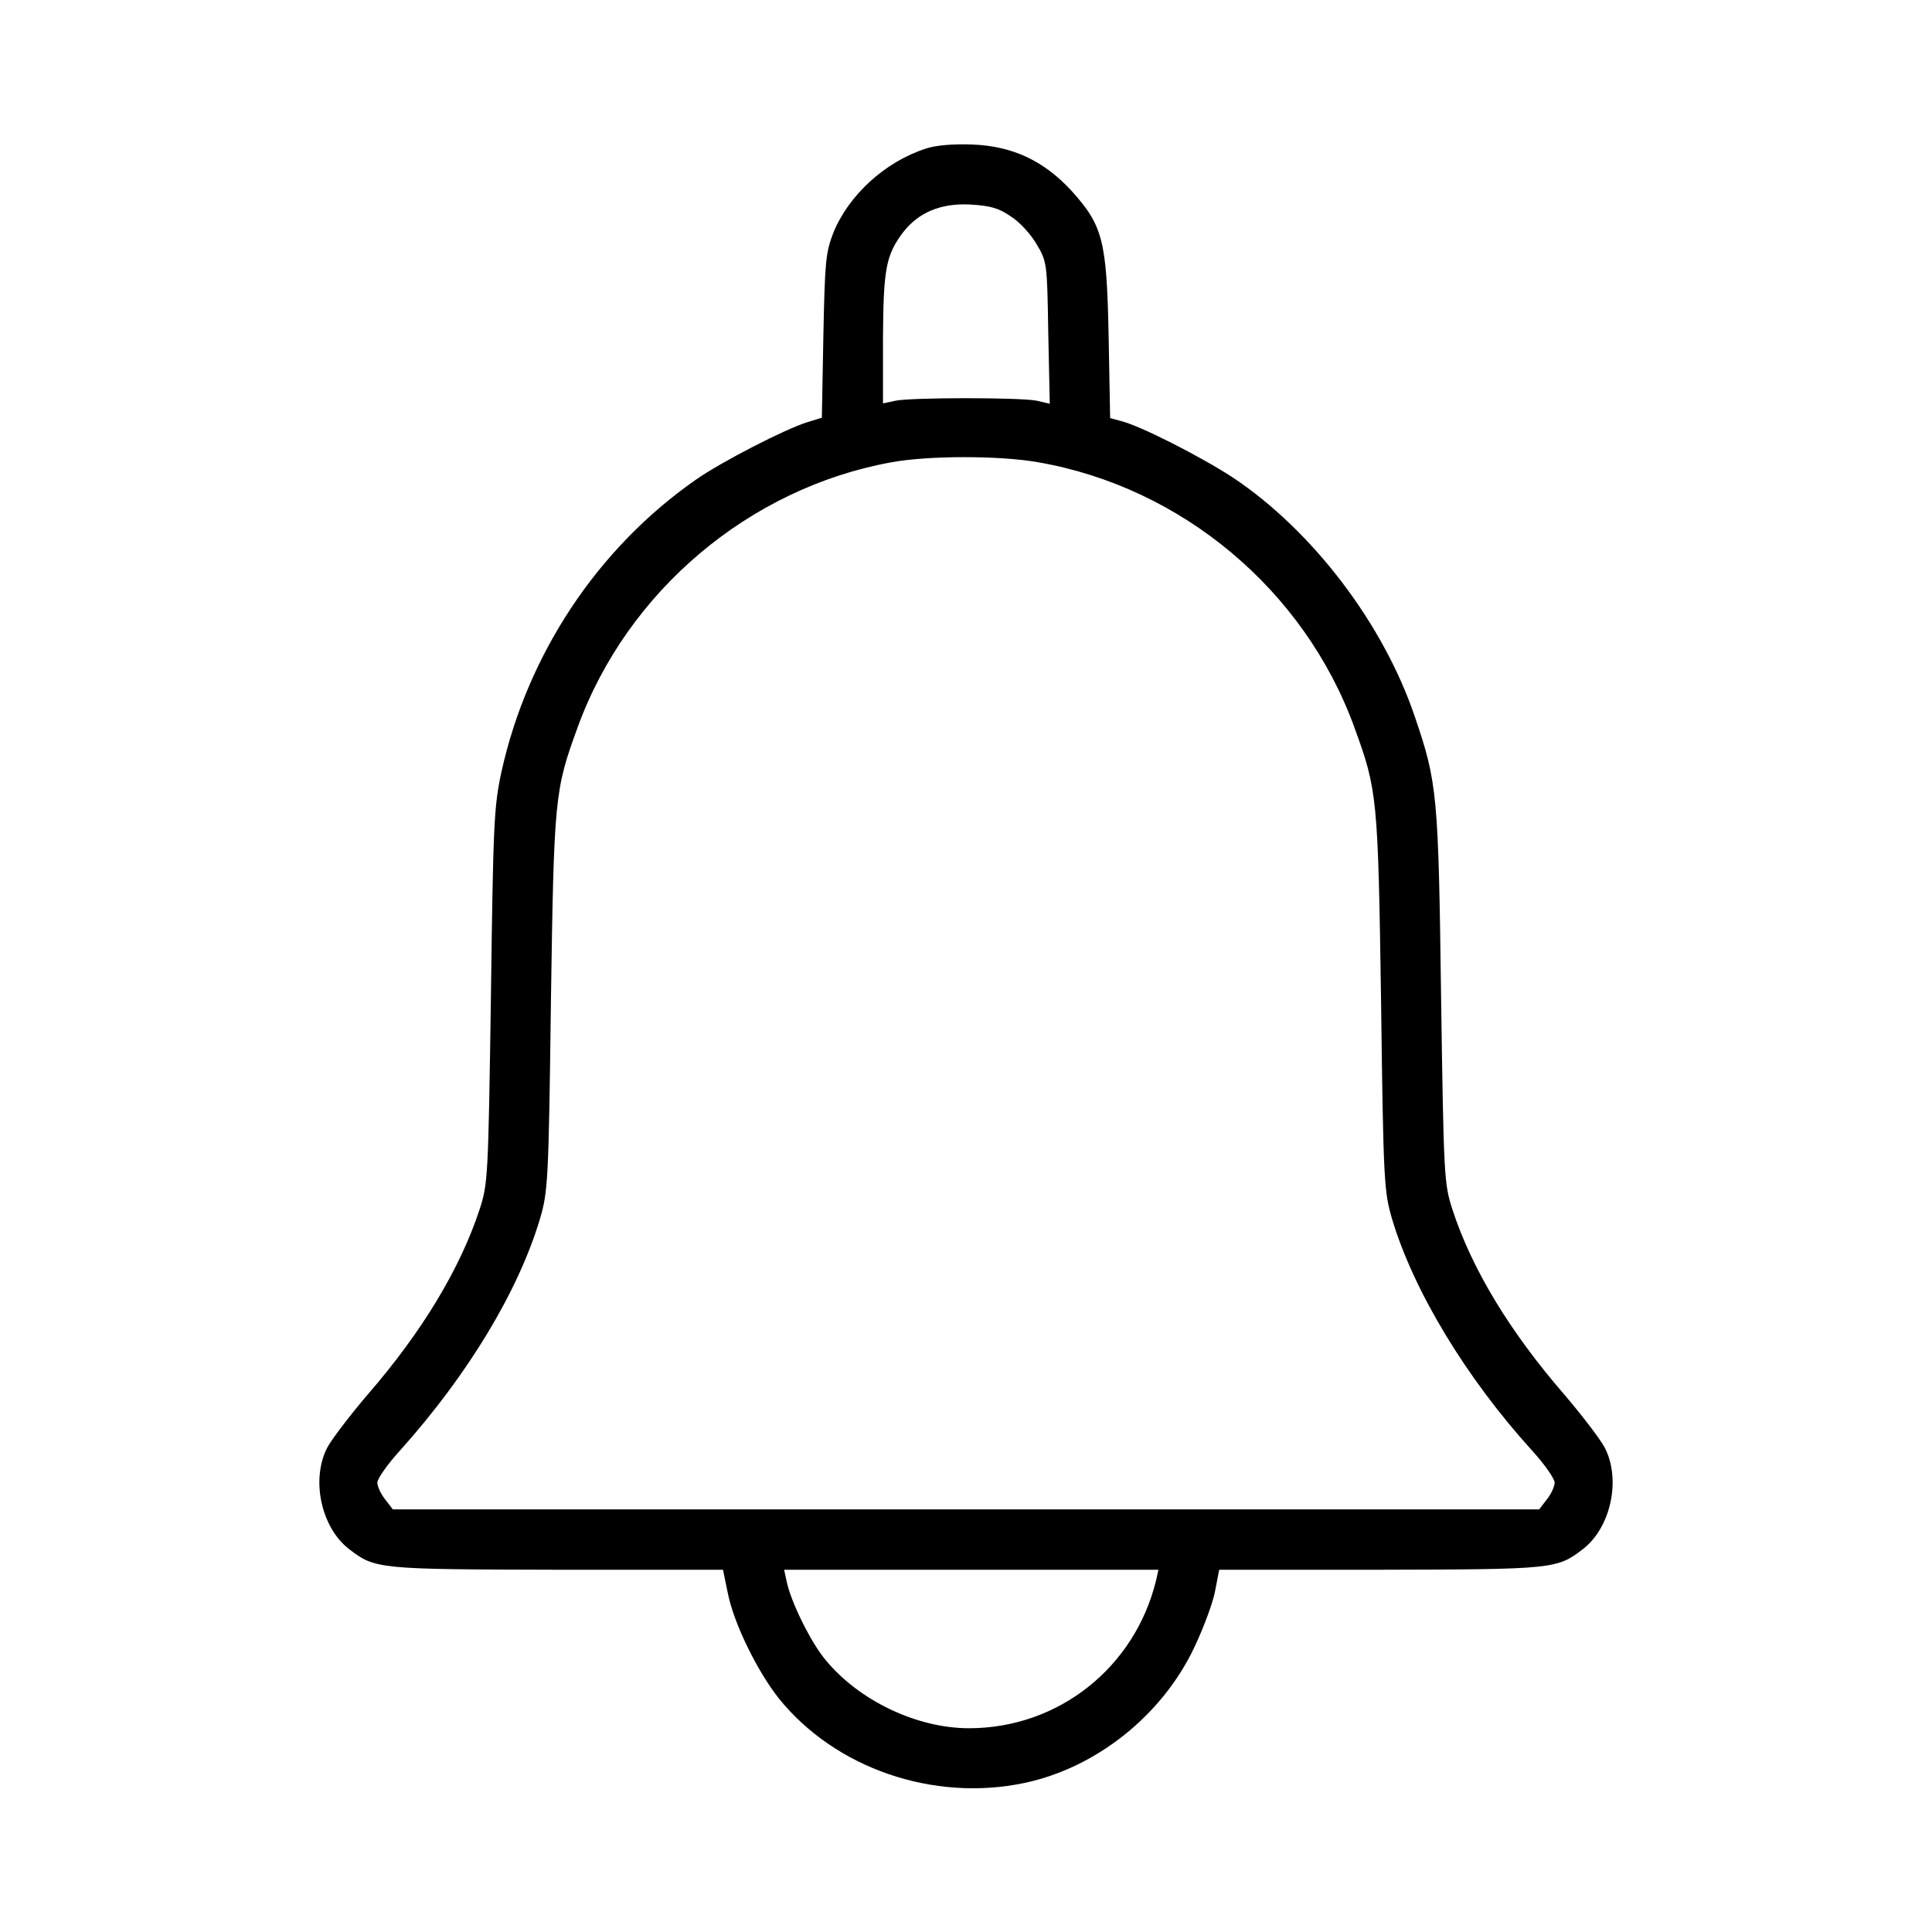
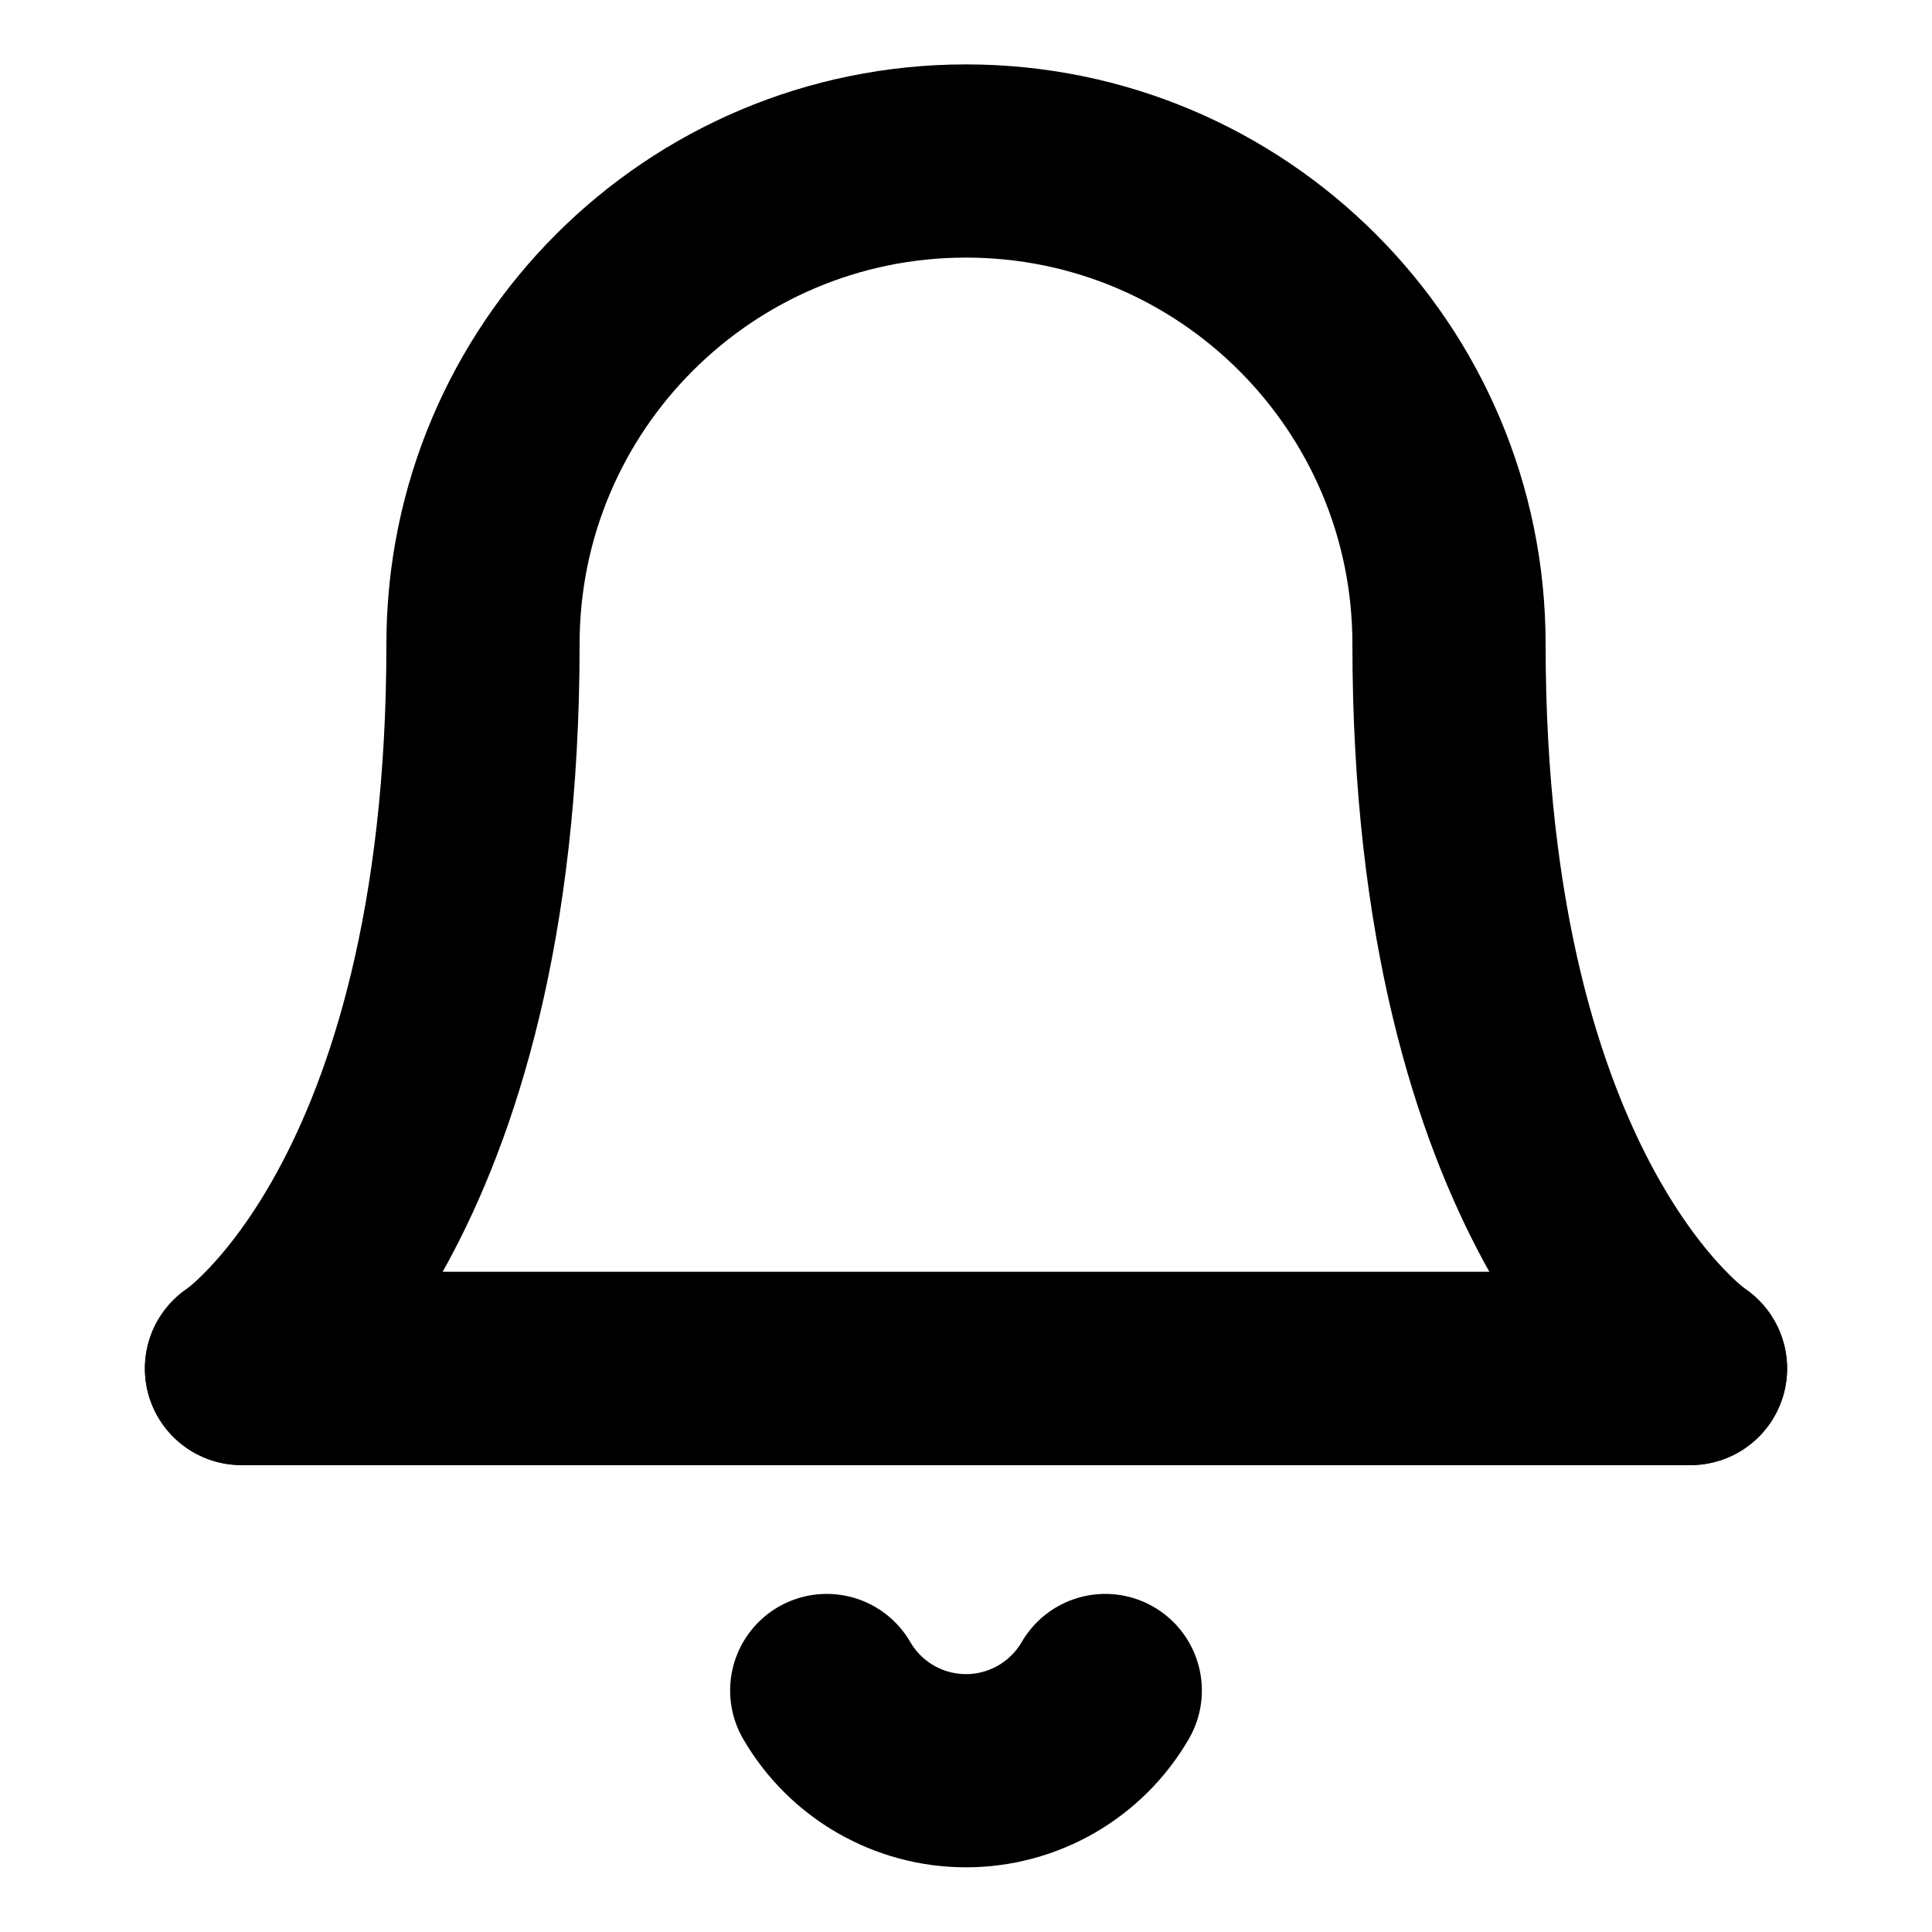
- <svg xmlns="http://www.w3.org/2000/svg" version="1.0" width="512pt" height="512pt" viewBox="0 0 512 512" preserveAspectRatio="xMidYMid meet">
-   <g transform="translate(0,512) scale(0.1,-0.1)" fill="#000000" stroke="none">
-     <path d="M2453 4726 c-108 -35 -205 -124 -245 -224 -20 -52 -22 -77 -26 -273 l-4 -216 -39 -12 c-58 -18 -226 -104 -296 -153 -259 -181 -445 -461 -514 -773 -20 -93 -22 -136 -28 -595 -7 -481 -8 -497 -30 -565 -52 -158 -153 -325 -296 -490 -47 -55 -95 -118 -107 -140 -45 -85 -17 -214 58 -271 68 -52 76 -53 549 -54 l441 0 13 -63 c16 -80 78 -206 135 -278 149 -185 409 -275 651 -224 189 40 362 177 448 355 25 52 51 121 57 153 l11 57 427 0 c459 1 468 2 536 54 75 57 103 186 58 271 -12 22 -60 85 -107 140 -144 166 -245 333 -296 490 -22 68 -23 85 -30 565 -7 533 -10 566 -69 739 -83 247 -271 494 -482 635 -84 55 -248 139 -300 151 l-26 7 -4 216 c-5 255 -15 294 -99 387 -73 79 -156 118 -262 122 -51 2 -98 -2 -124 -11z m225 -179 c23 -14 54 -48 69 -74 28 -47 28 -51 31 -235 l4 -188 -34 8 c-43 9 -333 9 -375 0 l-33 -7 0 172 c1 185 8 221 53 281 41 53 100 78 178 74 52 -3 75 -9 107 -31z m73 -652 c381 -66 706 -339 838 -702 61 -167 63 -184 71 -728 6 -478 8 -503 29 -575 57 -191 196 -421 371 -614 33 -36 60 -75 60 -85 0 -10 -9 -30 -21 -45 l-20 -26 -1519 0 -1519 0 -20 26 c-12 15 -21 35 -21 45 0 10 27 49 61 86 180 201 313 422 370 613 21 72 23 97 29 575 8 544 10 561 71 728 131 360 455 634 832 702 98 18 287 18 388 0z m313 -2962 c-56 -232 -259 -393 -496 -393 -138 0 -292 73 -381 182 -39 47 -91 153 -102 206 l-7 32 496 0 496 0 -6 -27z" />
-   </g>
+ <svg xmlns="http://www.w3.org/2000/svg" viewBox="0 0 24 24" fill="none" stroke="currentColor" stroke-width="2.4" stroke-linecap="round" stroke-linejoin="round">
+   <path d="M18 8A6 6 0 0 0 6 8c0 7-3 9-3 9h18s-3-2-3-9" />
+   <path d="M13.73 21a2 2 0 0 1-3.46 0" />
+   <line x1="3" y1="17" x2="21" y2="17" />
</svg>
